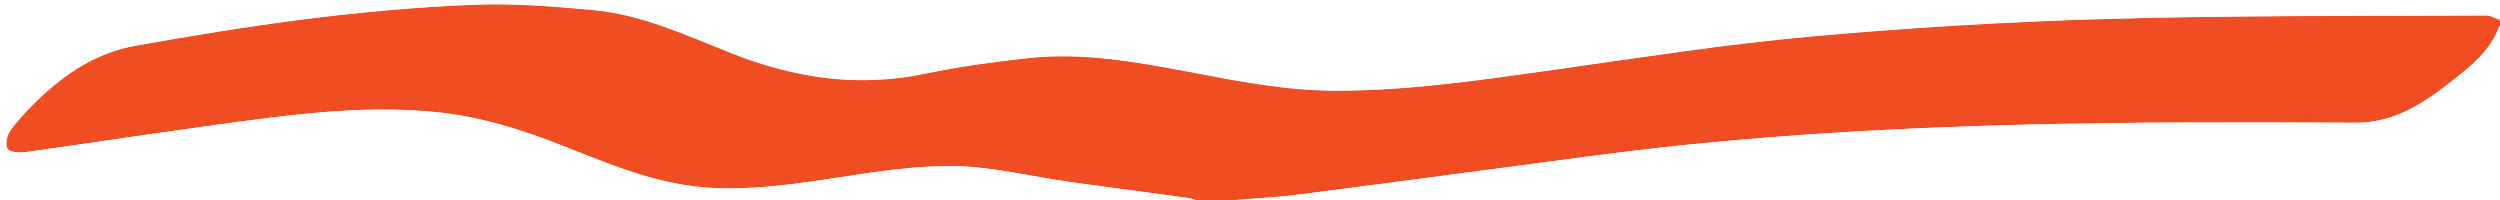
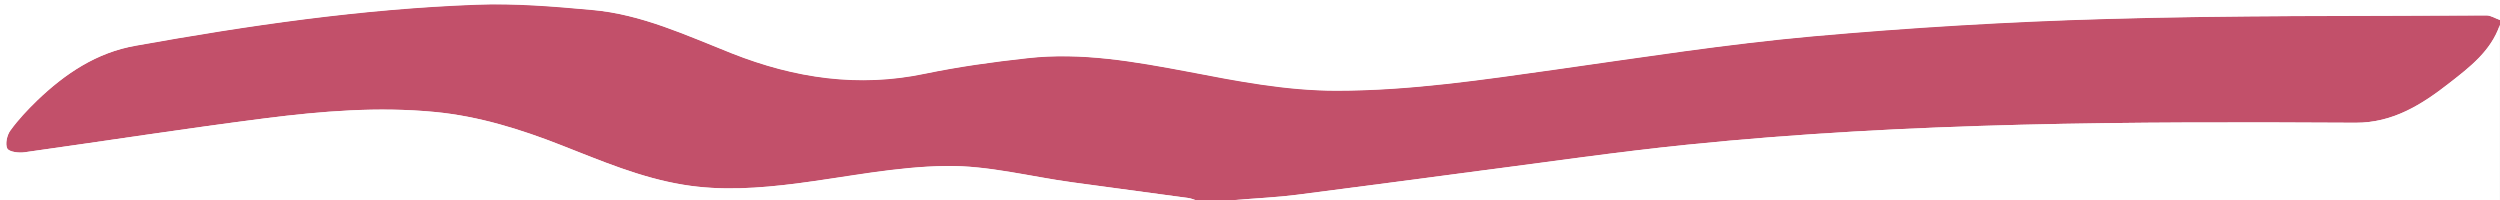
<svg xmlns="http://www.w3.org/2000/svg" version="1.1" id="Layer_1" x="0px" y="0px" viewBox="0 0 1000 80" style="enable-background:new 0 0 1000 80;" xml:space="preserve">
  <style type="text/css">
- 	.st0{fill:#F04D23;}
+ 	.st0{fill:#c2506a;}
	.st1{fill:#FFFFFF;}
</style>
  <g id="FrE5hE.tif">
    <g>
      <path class="st0" d="M1000,8c0,0.7,0,1.3,0,2c-3.7,10.5-12.1,16.9-20.3,23.3c-11,8.6-22.6,15.8-37.4,15.8    c-89.3-0.5-178.6-0.3-267.5,8.8c-27.6,2.8-55.1,6.9-82.7,10.4c-24.4,3.2-48.8,6.5-73.2,9.6c-8.2,1-16.5,1.4-24.8,2.1    c-5.3,0-10.7,0-16,0c-0.9-0.3-1.9-0.7-2.8-0.8c-15.5-2.1-31-4.2-46.5-6.3c-16.8-2.3-33.6-6.8-50.3-6.5c-20,0.3-39.9,4.5-59.8,7    c-15.1,1.9-30.1,3-45.3,0.5c-17.1-2.8-32.8-9.5-48.8-15.8c-16.3-6.4-32.9-11.6-50.5-13.3c-22.7-2.2-45.3-0.4-67.8,2.5    C74.1,51.4,42,56.4,9.9,60.9c-2.3,0.3-6.2-0.1-7-1.5C2,57.6,2.8,54,4.1,52.1c3.1-4.3,6.8-8.2,10.6-11.9C26,29.5,38.6,21,54.3,18.2    c45.1-8.1,90.4-14.7,136.2-16.4c15.4-0.6,30.9,0.7,46.3,2.1c19.8,1.8,37.8,10.2,56,17.4c25.1,9.9,50.5,13.7,77.2,8.1    c13.5-2.8,27.2-4.7,40.9-6.2c21.8-2.4,43.2,1.4,64.4,5.4c19.6,3.7,39.2,7.6,59.3,7.6c29.6,0,58.7-4.4,87.9-8.5    c33.9-4.8,67.9-10.1,102-13.2c39.3-3.6,78.7-5.9,118.2-7c50.6-1.4,101.3-1.1,152-1.4C996.4,6.2,998.2,7.4,1000,8z" />
      <path class="st1" d="M1000,8c-1.8-0.6-3.6-1.8-5.3-1.8c-50.7,0.3-101.3-0.1-152,1.4c-39.4,1.1-78.9,3.5-118.2,7    c-34.1,3.1-68,8.4-102,13.2c-29.2,4.1-58.3,8.5-87.9,8.5c-20.1,0-39.7-3.8-59.3-7.6c-21.3-4-42.7-7.9-64.4-5.4    c-13.7,1.5-27.4,3.4-40.9,6.2c-26.7,5.6-52.1,1.8-77.2-8.1c-18.2-7.2-36.2-15.7-56-17.4c-15.4-1.4-30.9-2.7-46.3-2.1    c-45.8,1.7-91.1,8.3-136.2,16.4C38.6,21,26,29.5,14.8,40.3c-3.8,3.7-7.5,7.6-10.6,11.9C2.8,54,2,57.6,2.9,59.4    c0.8,1.4,4.6,1.9,7,1.5c32.1-4.5,64.2-9.5,96.3-13.6c22.5-2.8,45.1-4.7,67.8-2.5c17.5,1.7,34.2,6.9,50.5,13.3    c15.9,6.2,31.7,13,48.8,15.8c15.1,2.5,30.2,1.4,45.3-0.5c19.9-2.6,39.9-6.8,59.8-7c16.7-0.2,33.5,4.2,50.3,6.5    c15.5,2.1,31,4.2,46.5,6.3c1,0.1,1.9,0.5,2.8,0.8c-159.3,0-318.7,0-478,0C0,53.3,0,26.7,0,0c333.3,0,666.7,0,1000,0    C1000,2.7,1000,5.3,1000,8z" />
      <path class="st1" d="M494,80c8.3-0.7,16.6-1,24.8-2.1c24.4-3.1,48.8-6.4,73.2-9.6c27.6-3.6,55.1-7.6,82.7-10.4    c89-9.1,178.2-9.3,267.5-8.8c14.8,0.1,26.4-7.2,37.4-15.8c8.2-6.4,16.7-12.8,20.3-23.3c0,23.3,0,46.7,0,70    C831.3,80,662.7,80,494,80z" />
    </g>
  </g>
</svg>
